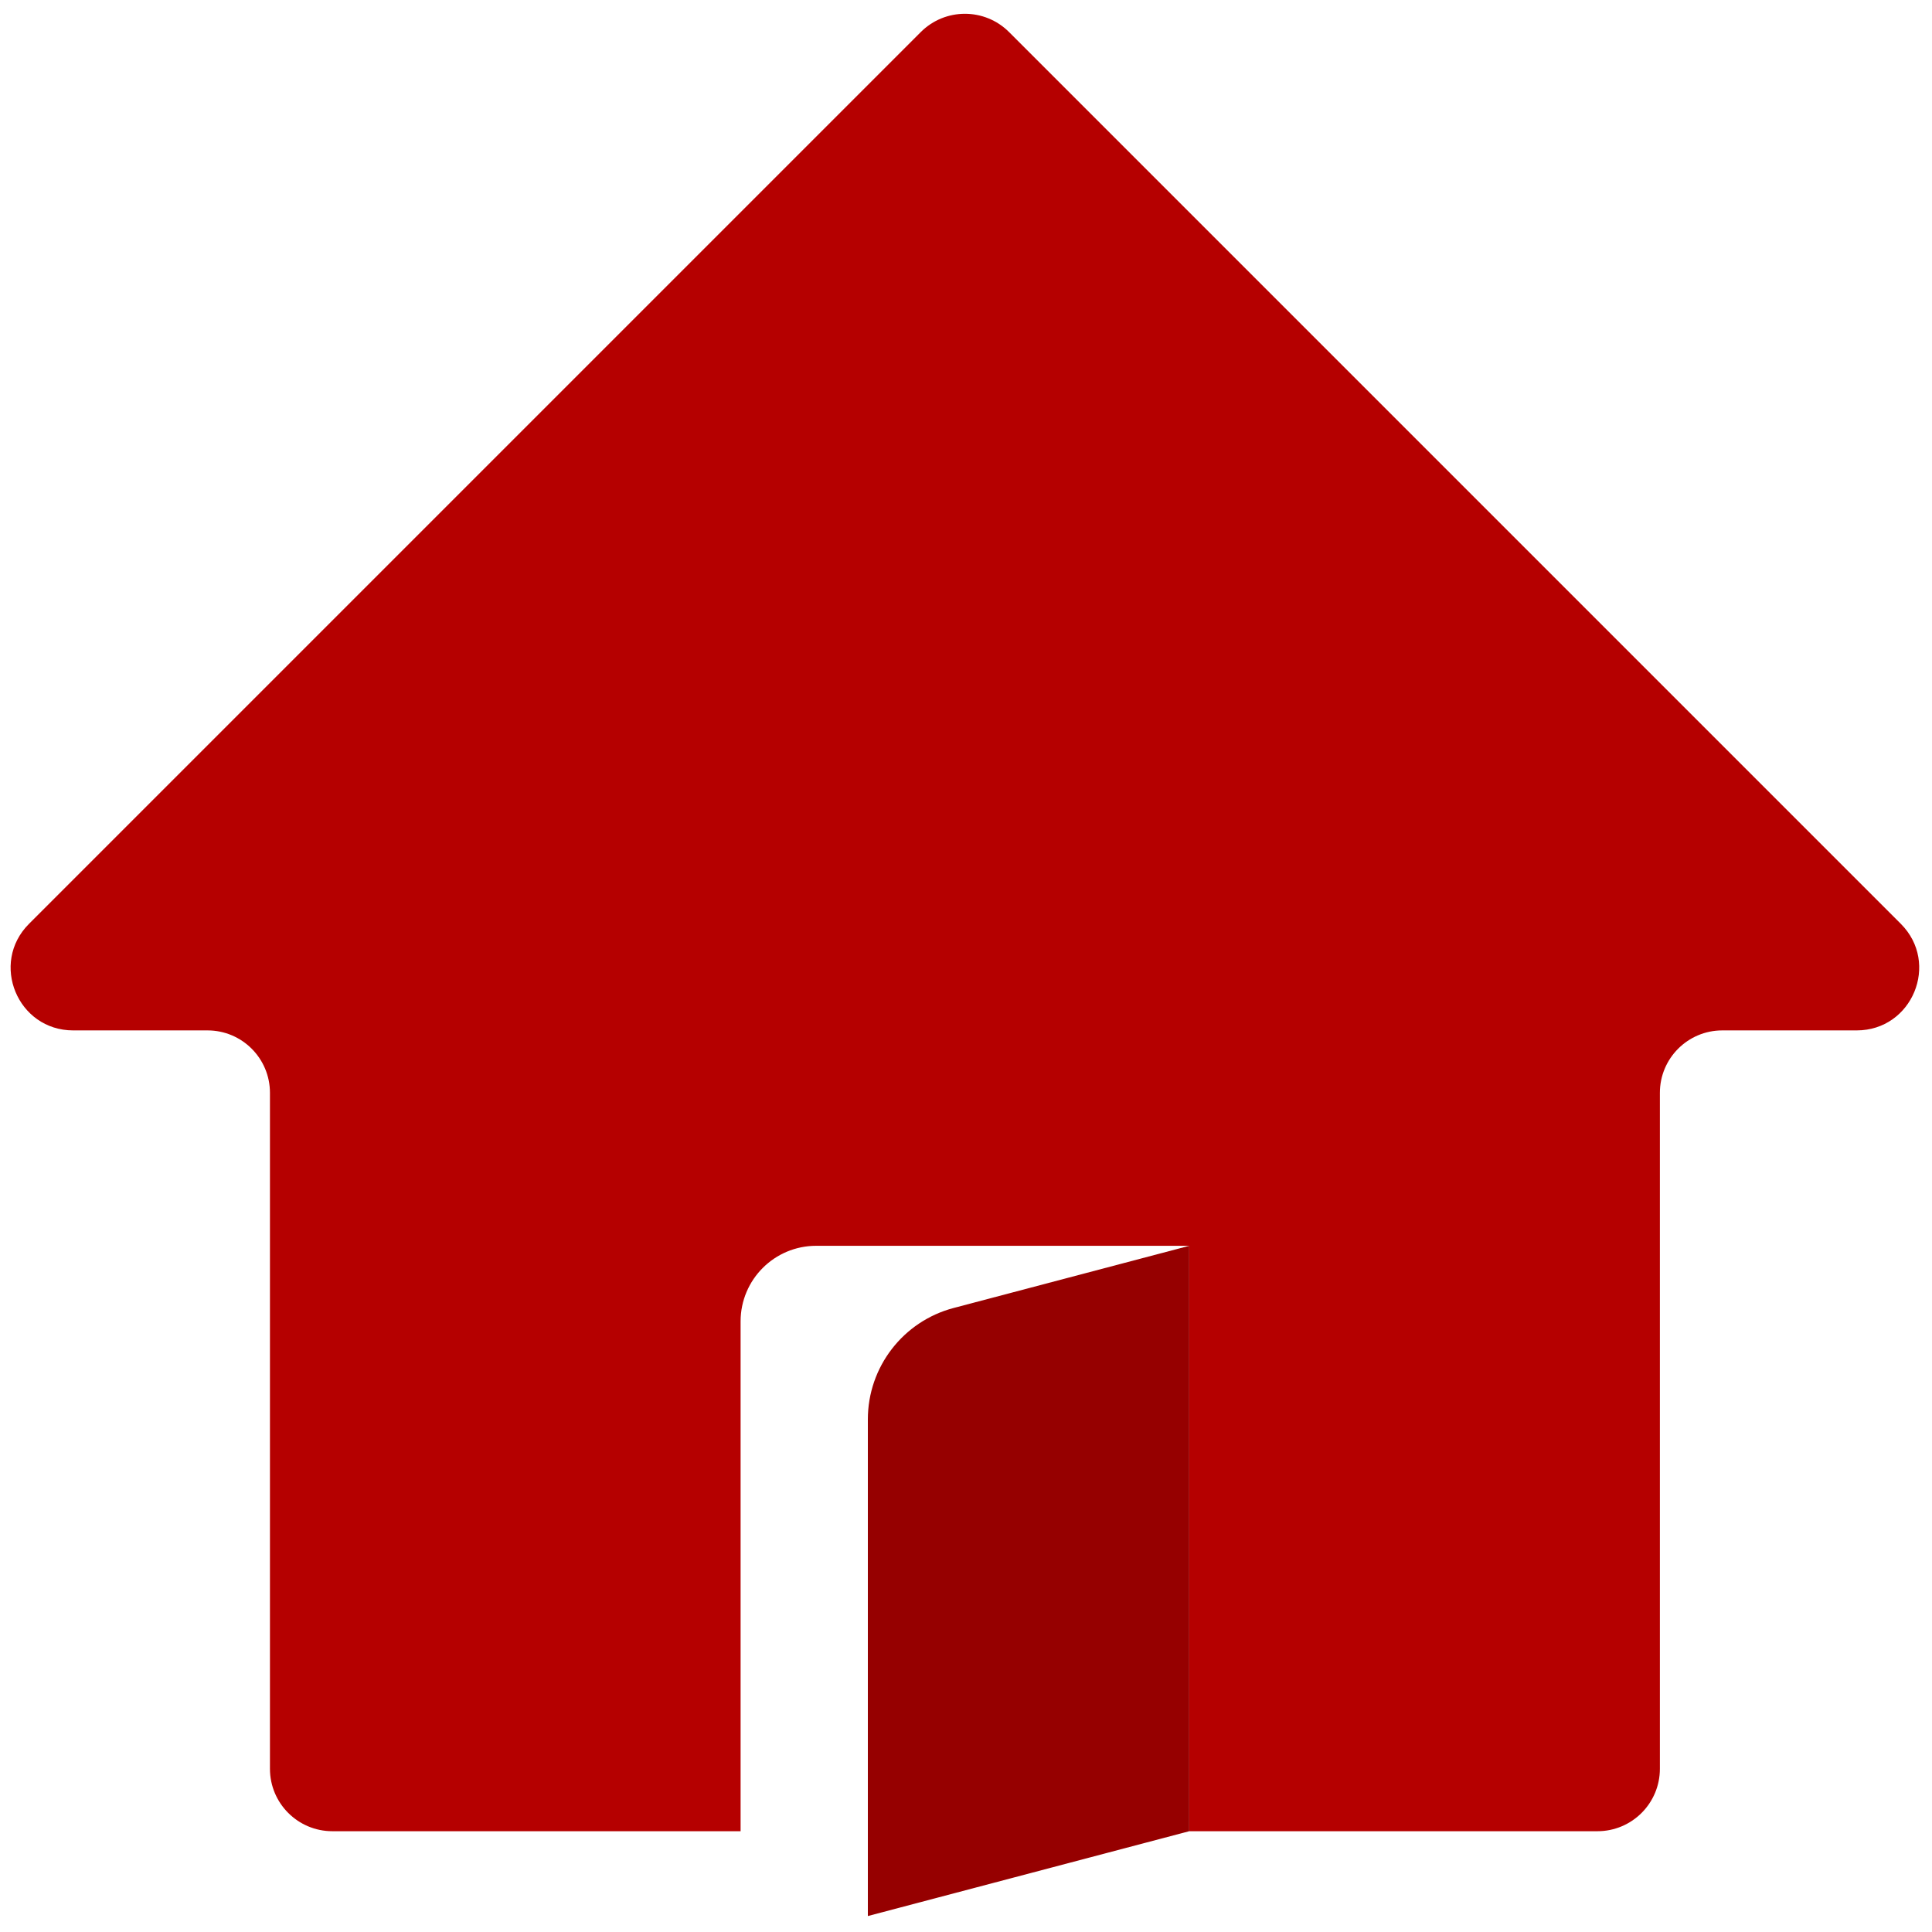
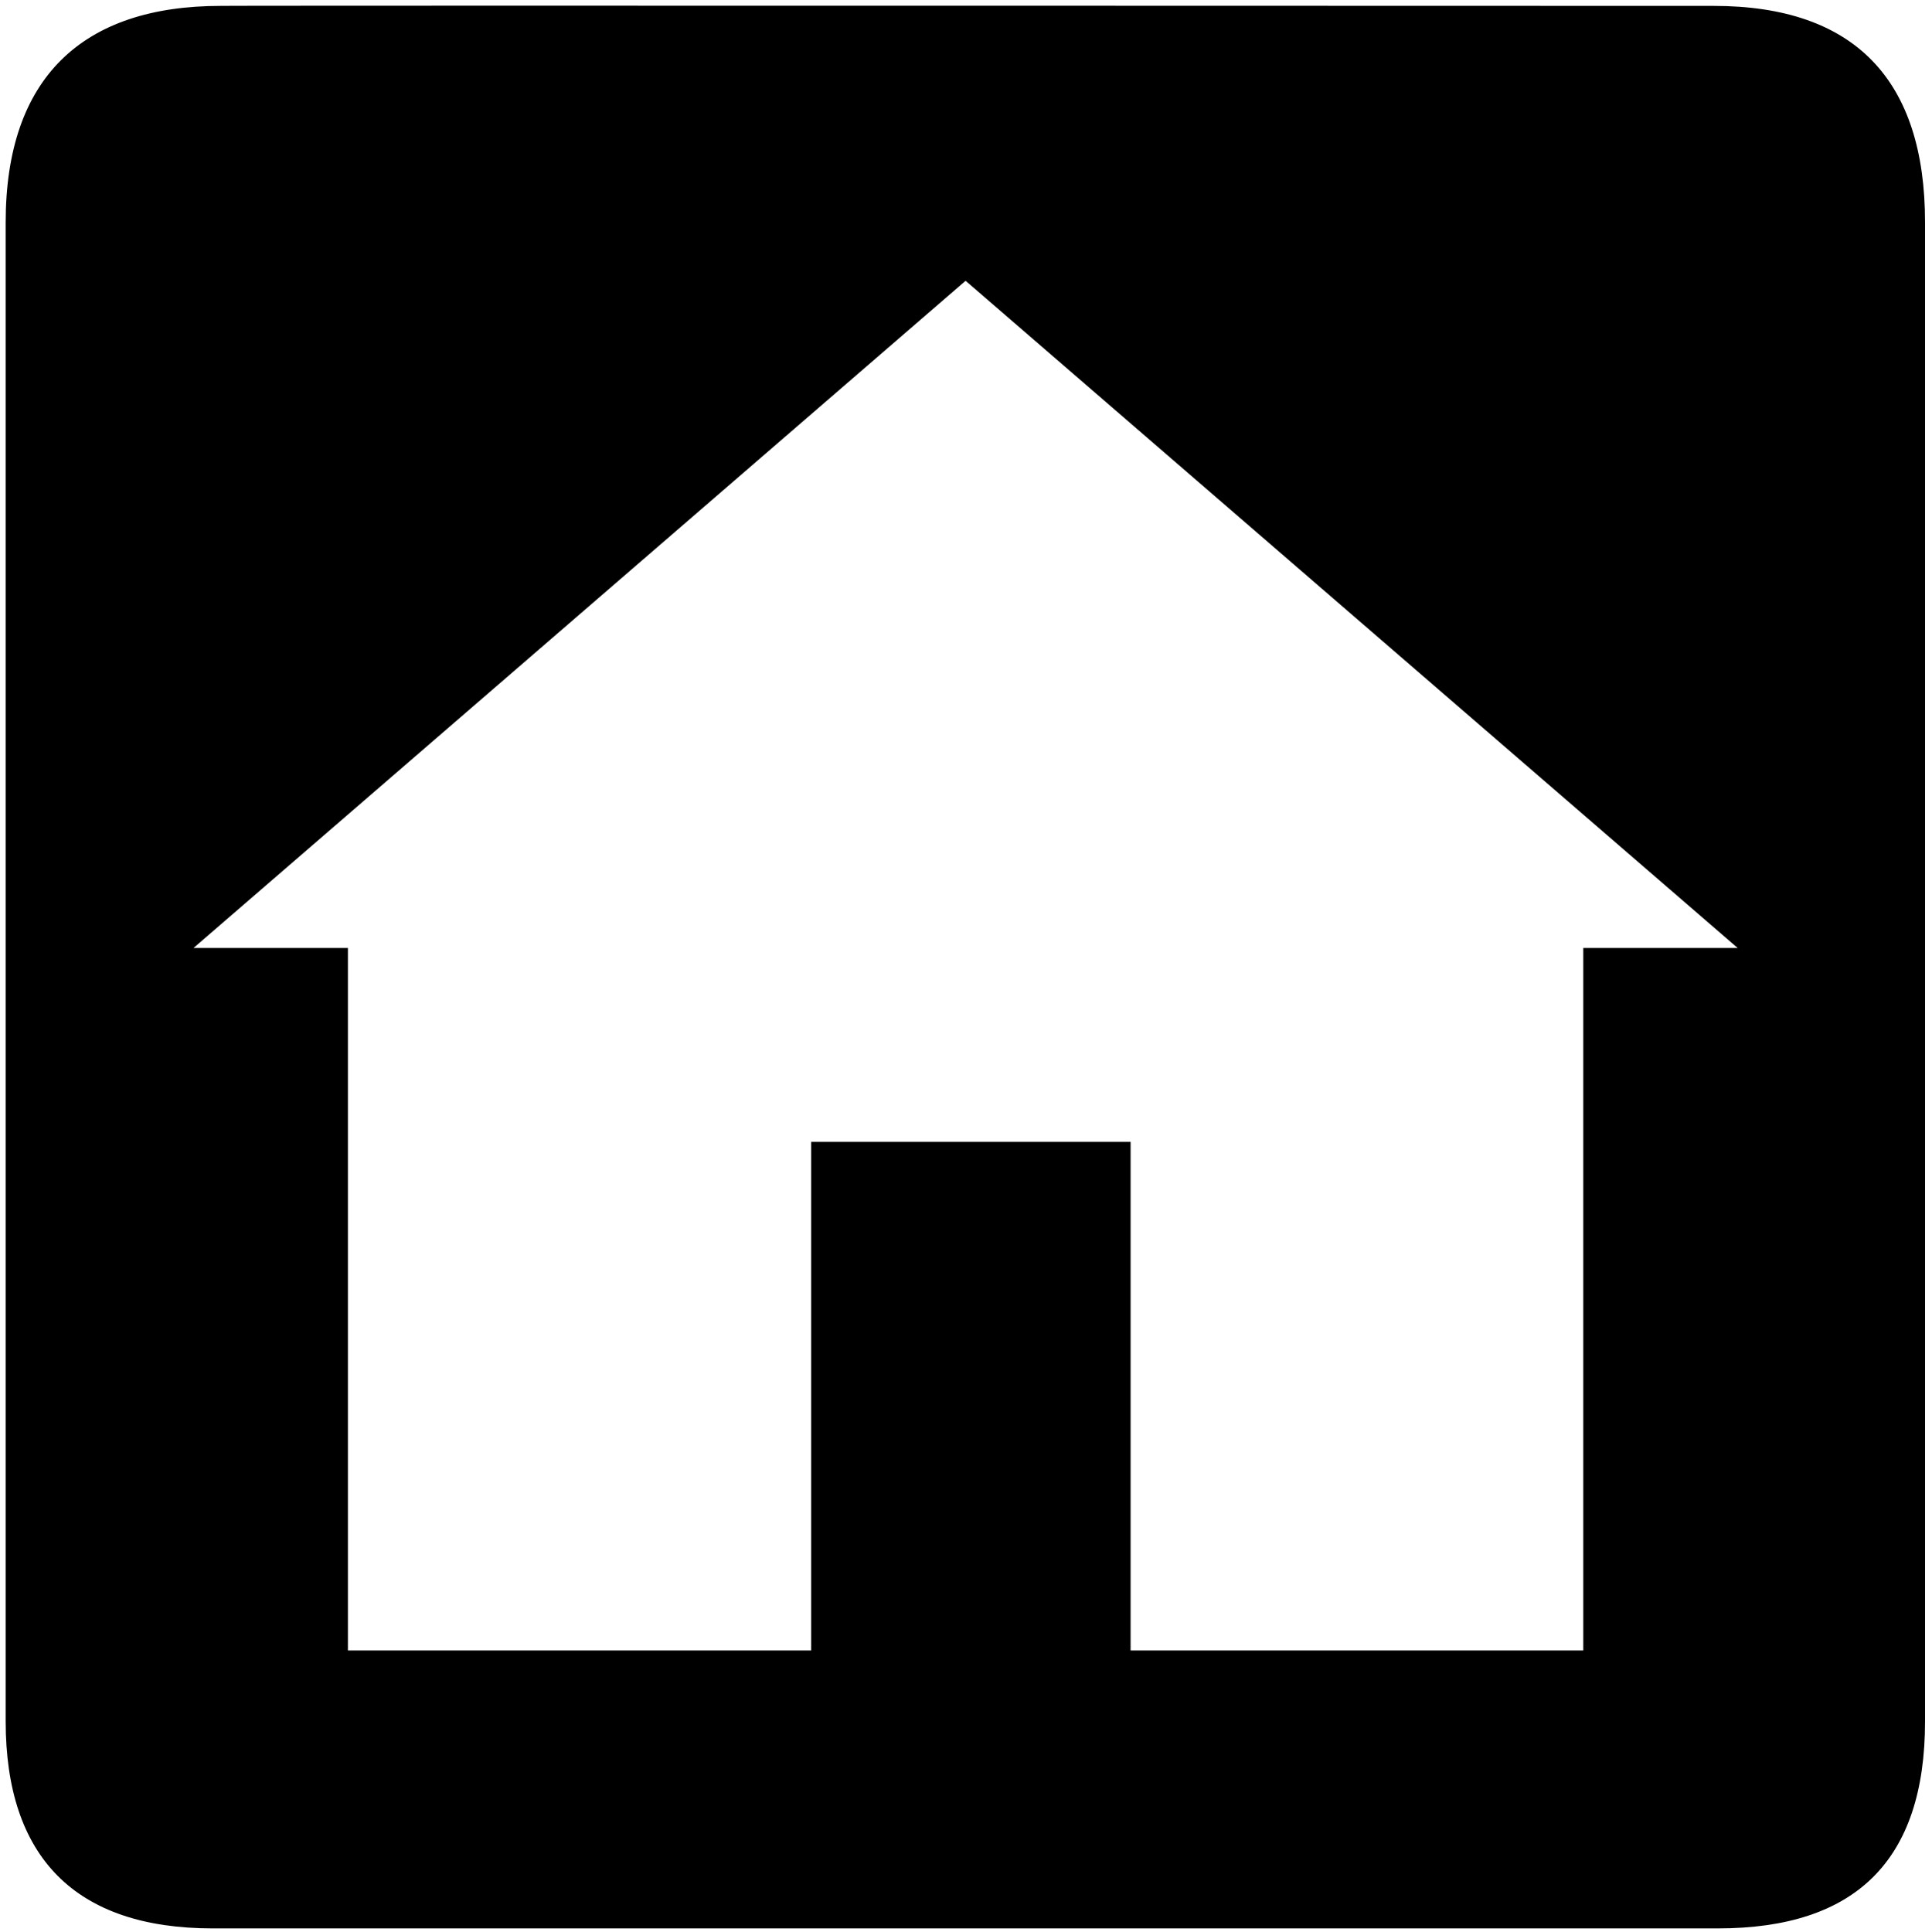
- <svg xmlns="http://www.w3.org/2000/svg" version="1.1" width="256" height="256" viewBox="0 0 256 256" xml:space="preserve">
-   <defs>
- </defs>
-   <g style="stroke: none; stroke-width: 0; stroke-dasharray: none; stroke-linecap: butt; stroke-linejoin: miter; stroke-miterlimit: 10; fill: none; fill-rule: nonzero; opacity: 1;" transform="translate(1.406593 1.406593) scale(2.81 2.81)">
-     <path d="M 89.132 43.062 l -42.05 -42.05 c -1.15 -1.15 -3.014 -1.15 -4.164 0 l -42.05 42.05 c -1.855 1.855 -0.541 5.026 2.082 5.026 h 6.335 c 1.626 0 2.944 1.318 2.944 2.944 v 31.874 c 0 1.626 1.318 2.944 2.944 2.944 h 19.249 V 61.811 c 0 -1.97 1.597 -3.566 3.566 -3.566 h 17.59 V 85.85 h 19.249 c 1.626 0 2.944 -1.318 2.944 -2.944 V 51.032 c 0 -1.626 1.318 -2.944 2.944 -2.944 h 6.335 C 89.673 48.088 90.986 44.917 89.132 43.062 z" style="stroke: none; stroke-width: 1; stroke-dasharray: none; stroke-linecap: butt; stroke-linejoin: miter; stroke-miterlimit: 10; fill: rgb(181,0,0); fill-rule: nonzero; opacity: 1;" transform=" matrix(1 0 0 1 0 0) " stroke-linecap="round" />
-     <path d="M 55.578 58.245 l -11.11 2.932 c -2.384 0.629 -4.045 2.785 -4.045 5.251 V 89.85 l 15.155 -4 V 58.245 z" style="stroke: none; stroke-width: 1; stroke-dasharray: none; stroke-linecap: butt; stroke-linejoin: miter; stroke-miterlimit: 10; fill: rgb(150,0,0); fill-rule: nonzero; opacity: 1;" transform=" matrix(1 0 0 1 0 0) " stroke-linecap="round" />
-   </g>
+ <svg xmlns="http://www.w3.org/2000/svg" width="580px" height="580px" enable-background="new 0 0 580 580" version="1.1" viewBox="0 0 580 580" xml:space="preserve">
+   <path d="m66.275 1.768c-41.335 0-64.572 21.372-64.572 65.037v450.12c0 40.844 20.896 62.229 62.193 62.229h452.02c41.307 0 62.229-20.315 62.229-62.229v-450.12c0-42.602-20.922-65.037-63.52-65.037-3e-3 0-448.5-0.143-448.35 0zm223.72 82.559 231.88 200.38h-46.375v210.97h-135.95v-152.74h-95.932v152.74h-139.13v-210.97h-46.375l231.88-200.38z" />
</svg>
